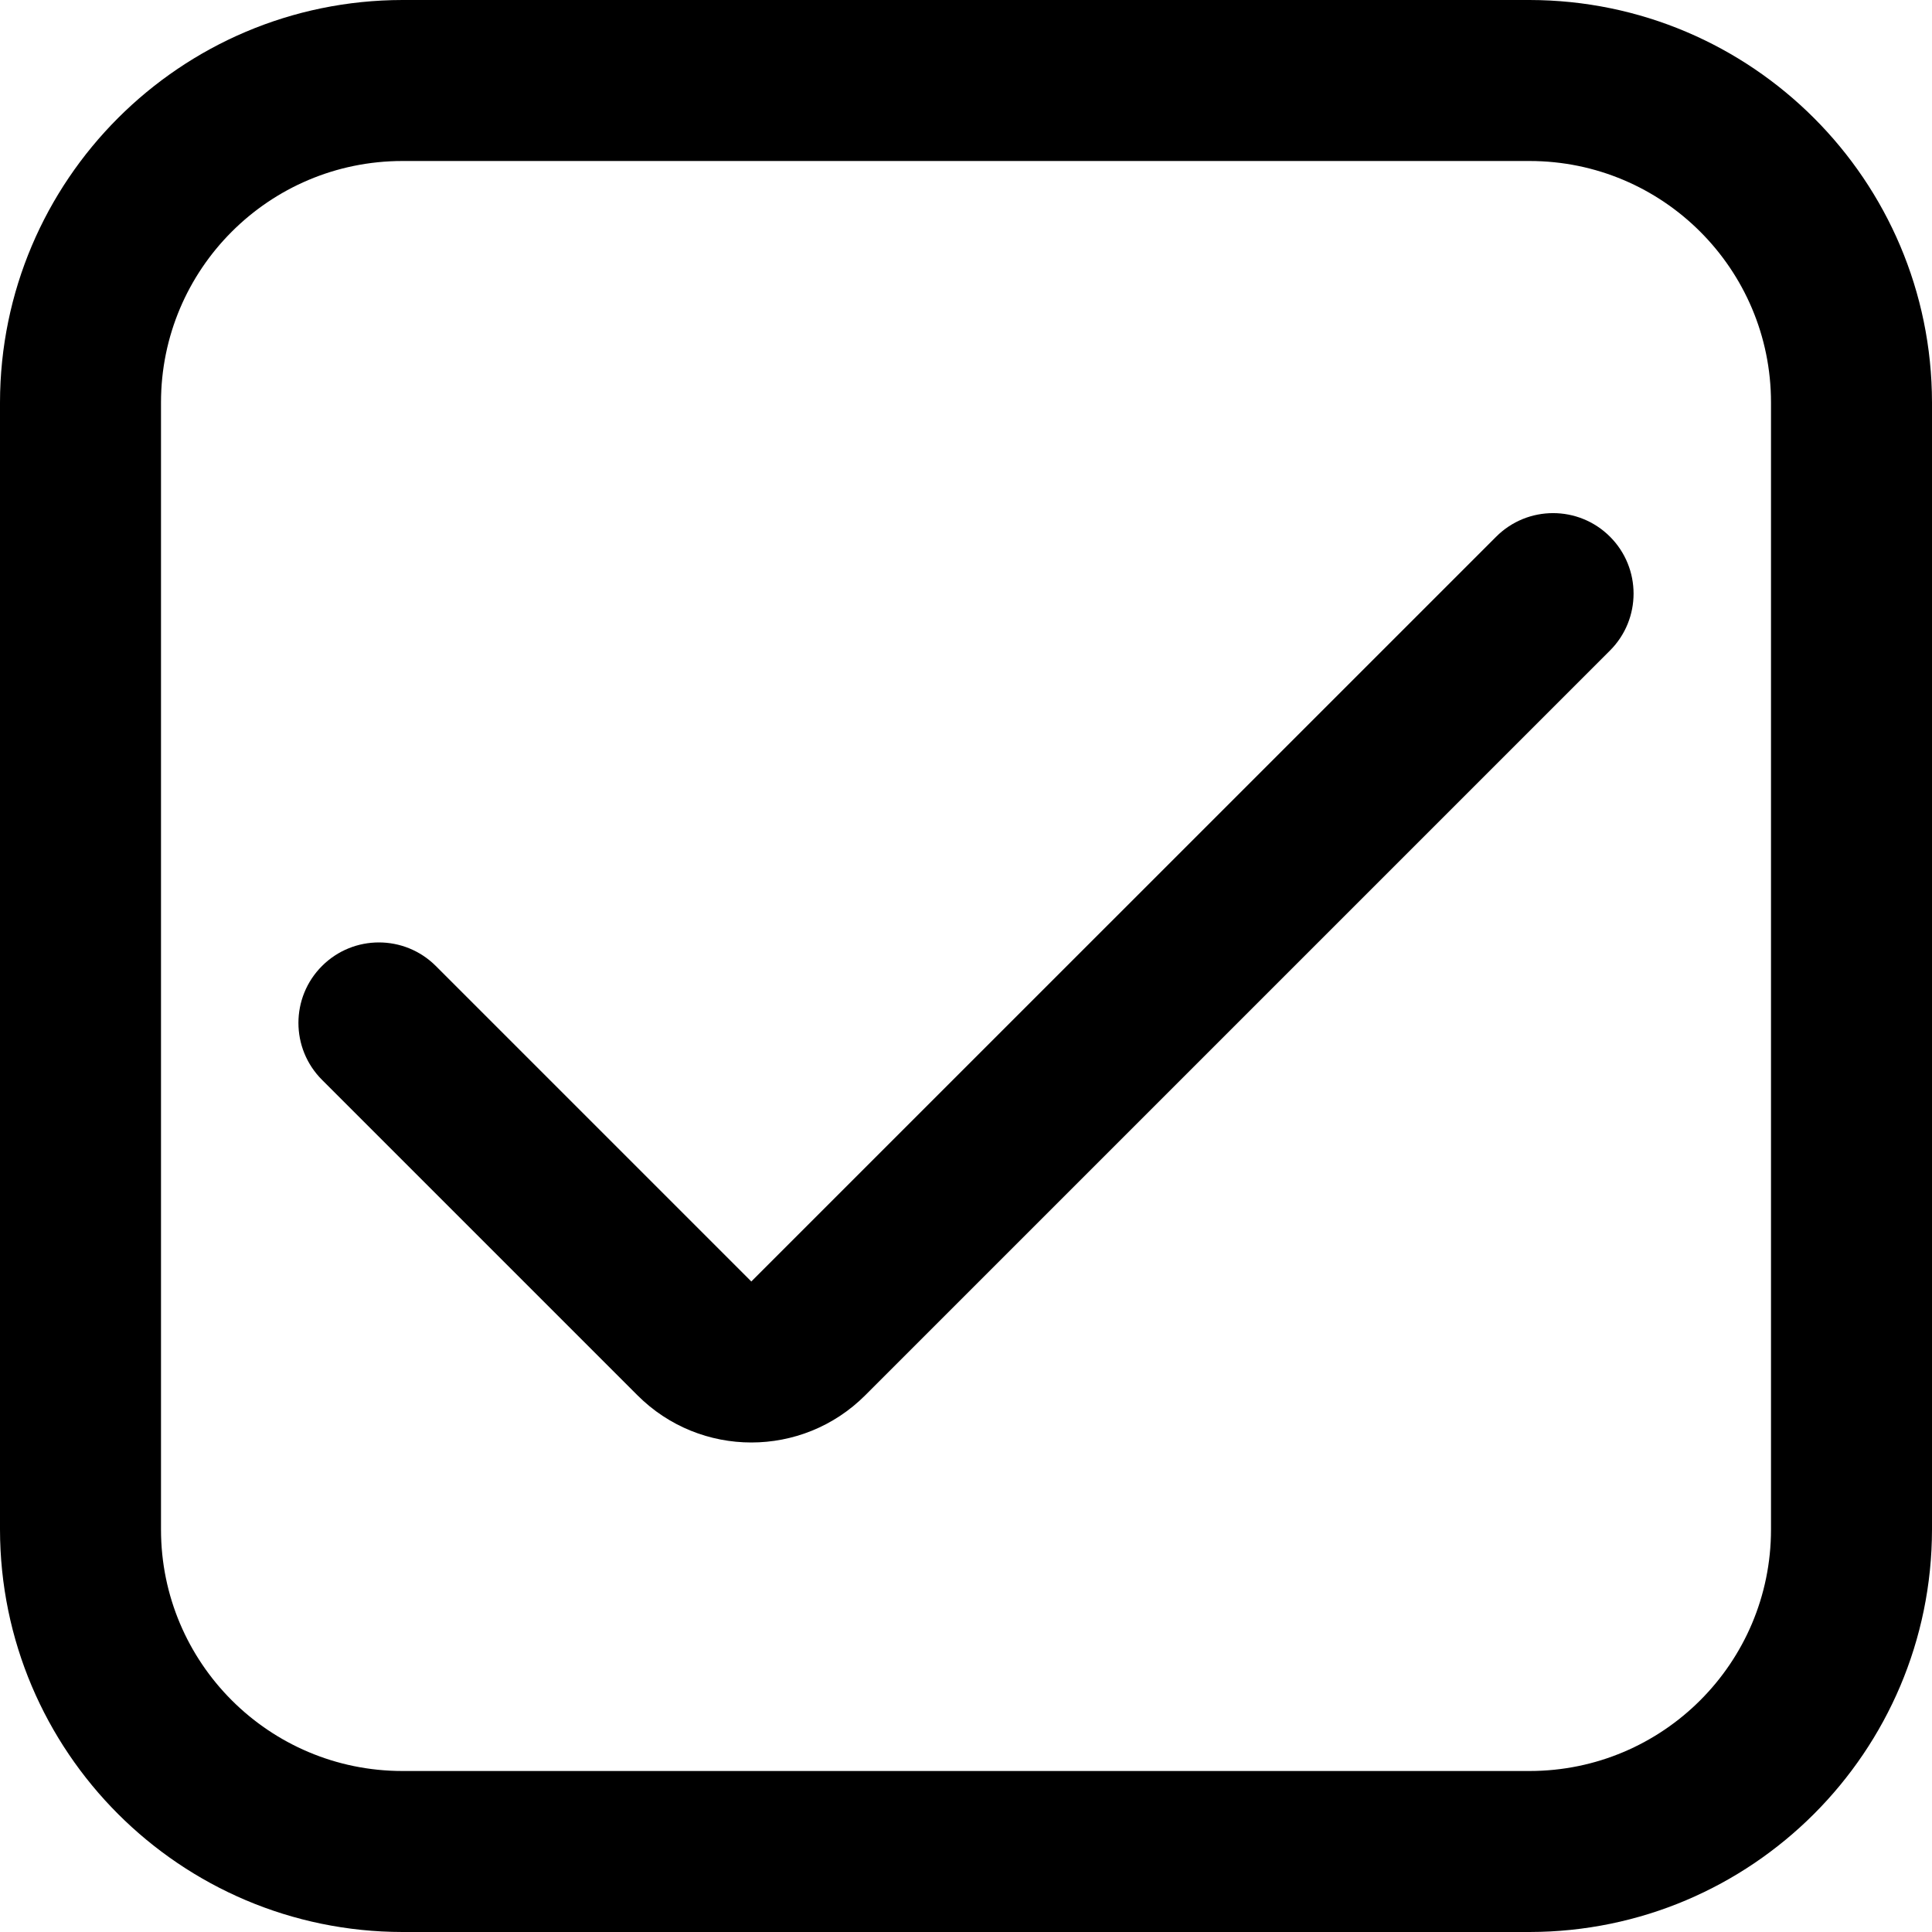
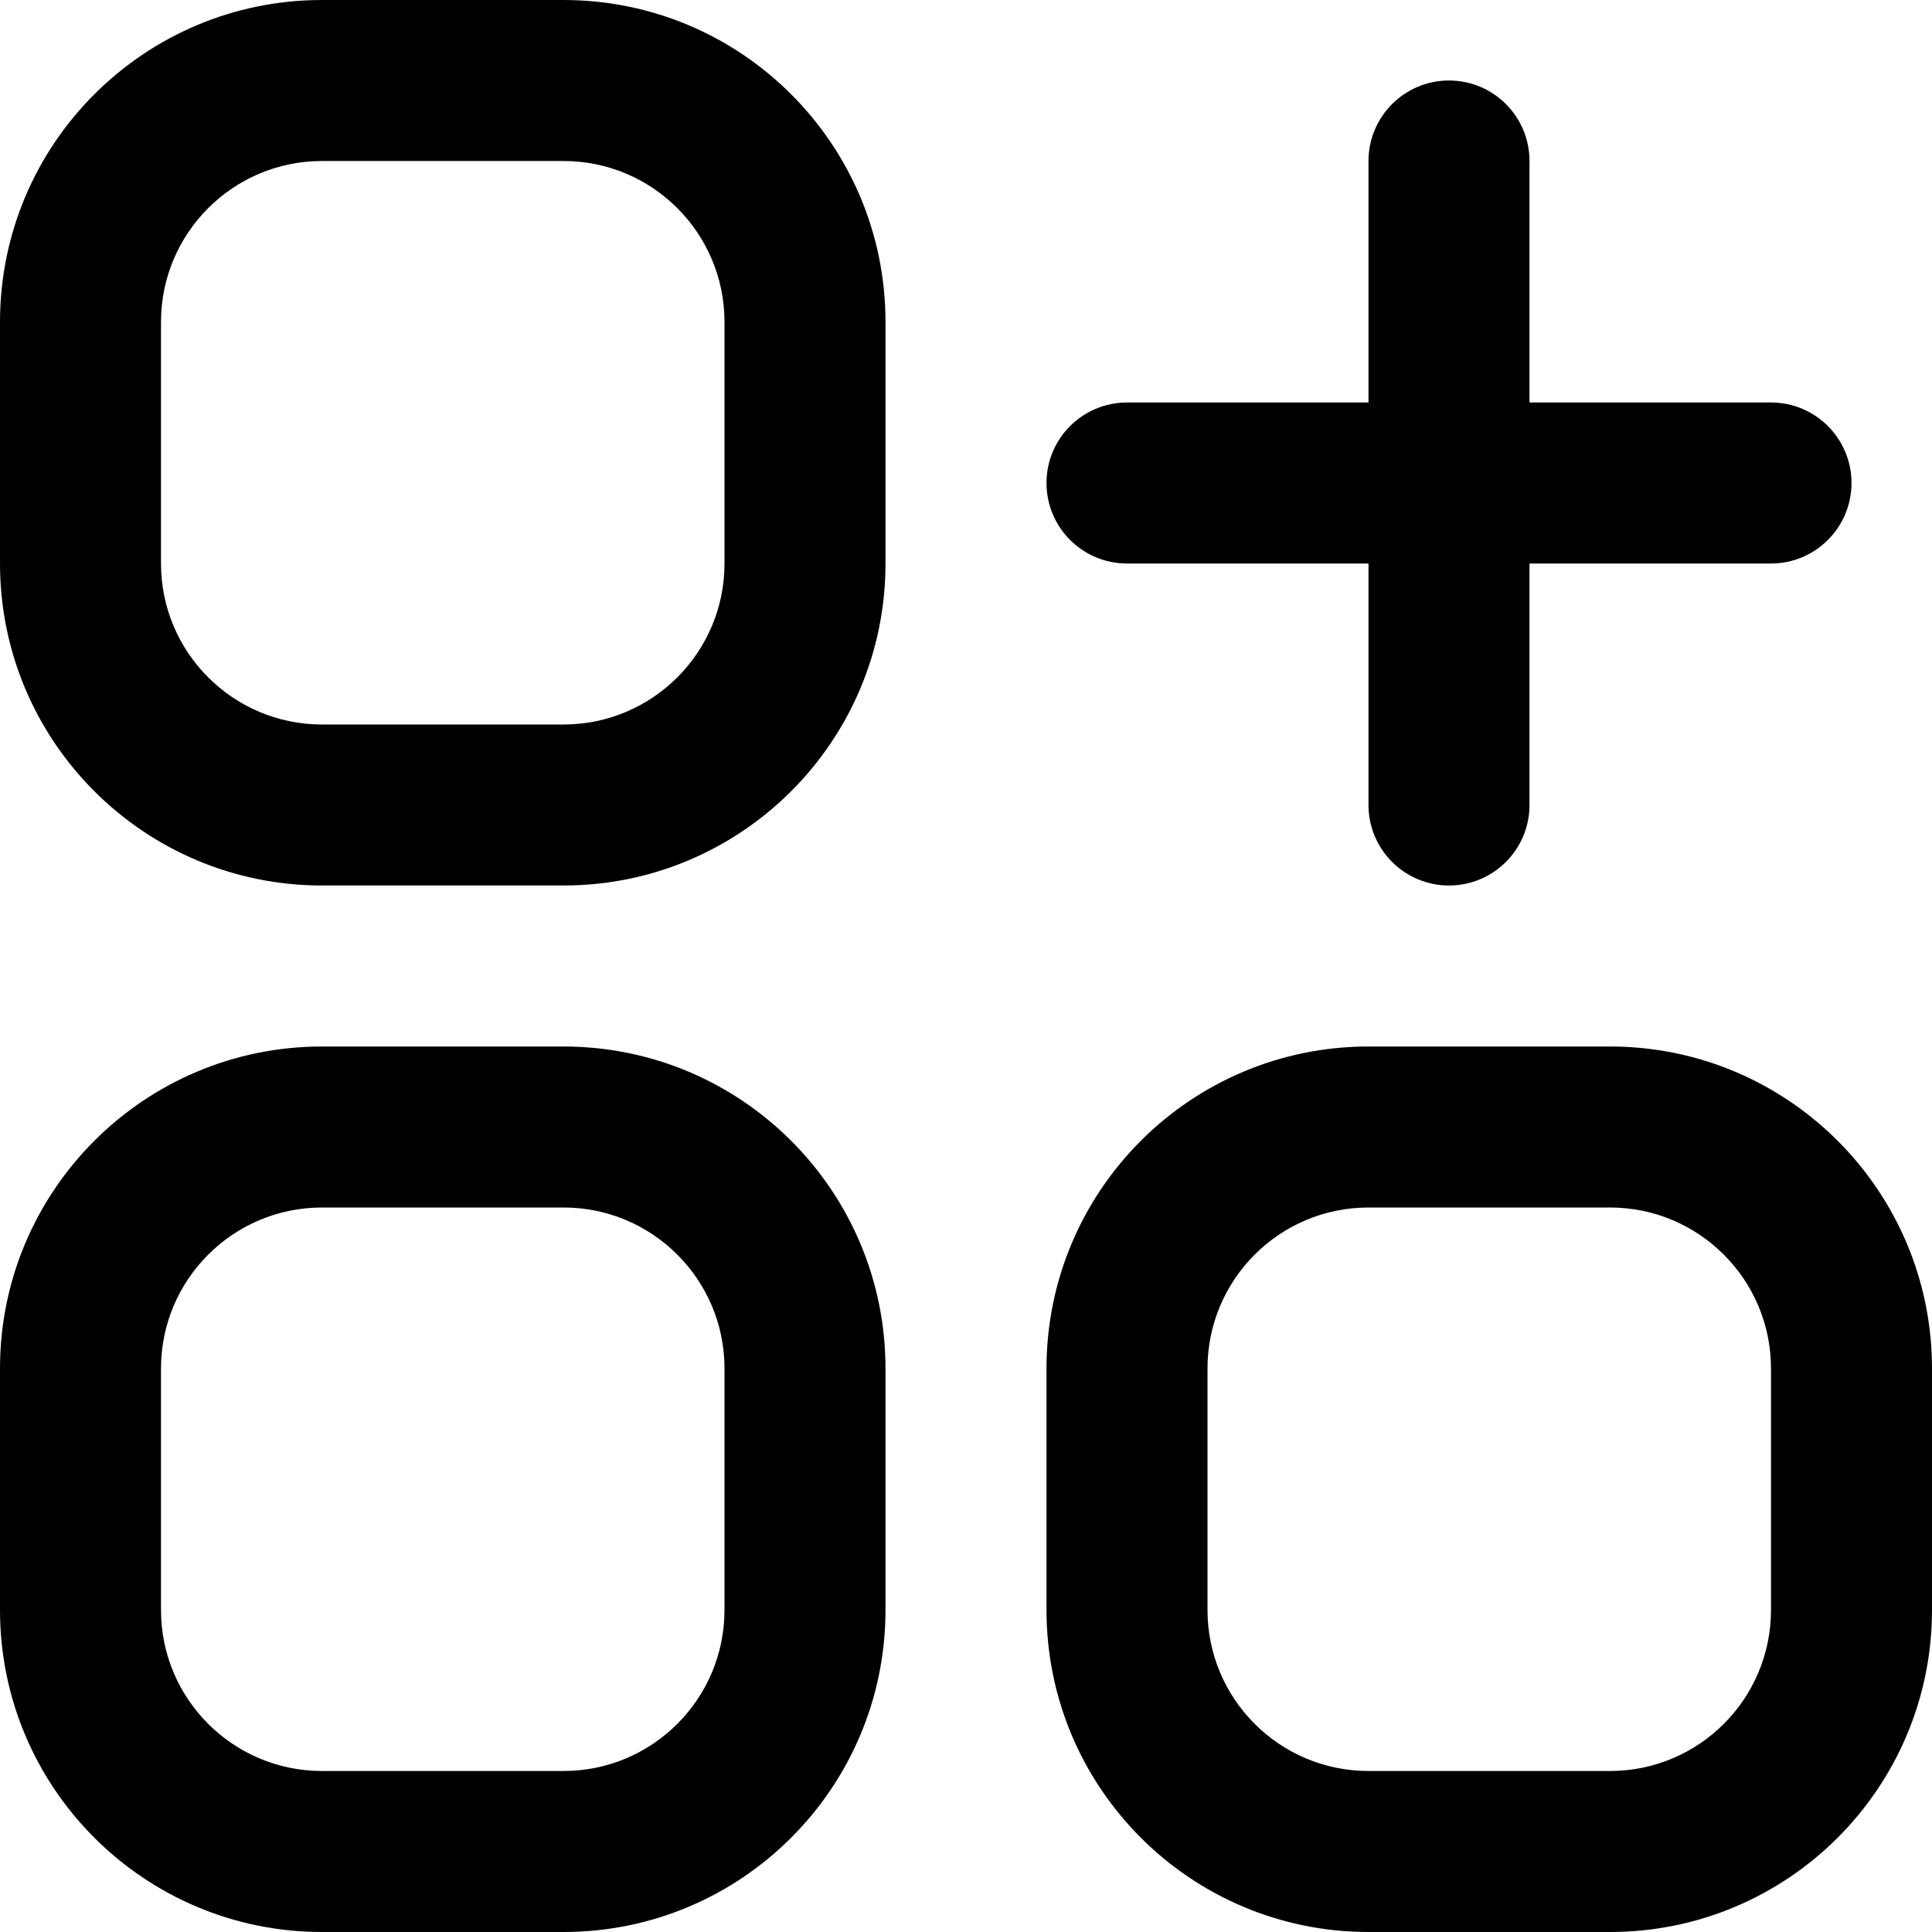
<svg xmlns="http://www.w3.org/2000/svg" id="Outline" viewBox="0 0 24 24" width="512" height="512">
-   <path d="M19,0H5A5.006,5.006,0,0,0,0,5V19a5.006,5.006,0,0,0,5,5H19a5.006,5.006,0,0,0,5-5V5A5.006,5.006,0,0,0,19,0Zm3,19a3,3,0,0,1-3,3H5a3,3,0,0,1-3-3V5A3,3,0,0,1,5,2H19a3,3,0,0,1,3,3Z" />
-   <path d="M9.333,15.919,5.414,12A1,1,0,0,0,4,12H4a1,1,0,0,0,0,1.414l3.919,3.919a2,2,0,0,0,2.829,0L20,8.081a1,1,0,0,0,0-1.414h0a1,1,0,0,0-1.414,0Z" />
+   <path d="M7,0H4A4,4,0,0,0,0,4V7a4,4,0,0,0,4,4H7a4,4,0,0,0,4-4V4A4,4,0,0,0,7,0ZM9,7A2,2,0,0,1,7,9H4A2,2,0,0,1,2,7V4A2,2,0,0,1,4,2H7A2,2,0,0,1,9,4Z" />
+   <path d="M7,13H4a4,4,0,0,0-4,4v3a4,4,0,0,0,4,4H7a4,4,0,0,0,4-4V17A4,4,0,0,0,7,13Zm2,7a2,2,0,0,1-2,2H4a2,2,0,0,1-2-2V17a2,2,0,0,1,2-2H7a2,2,0,0,1,2,2Z" />
+   <path d="M20,13H17a4,4,0,0,0-4,4v3a4,4,0,0,0,4,4h3a4,4,0,0,0,4-4V17A4,4,0,0,0,20,13Zm2,7a2,2,0,0,1-2,2H17a2,2,0,0,1-2-2V17a2,2,0,0,1,2-2h3a2,2,0,0,1,2,2Z" />
+   <path d="M14,7h3v3a1,1,0,0,0,2,0V7h3a1,1,0,0,0,0-2H19V2a1,1,0,0,0-2,0V5H14a1,1,0,0,0,0,2Z" />
</svg>
